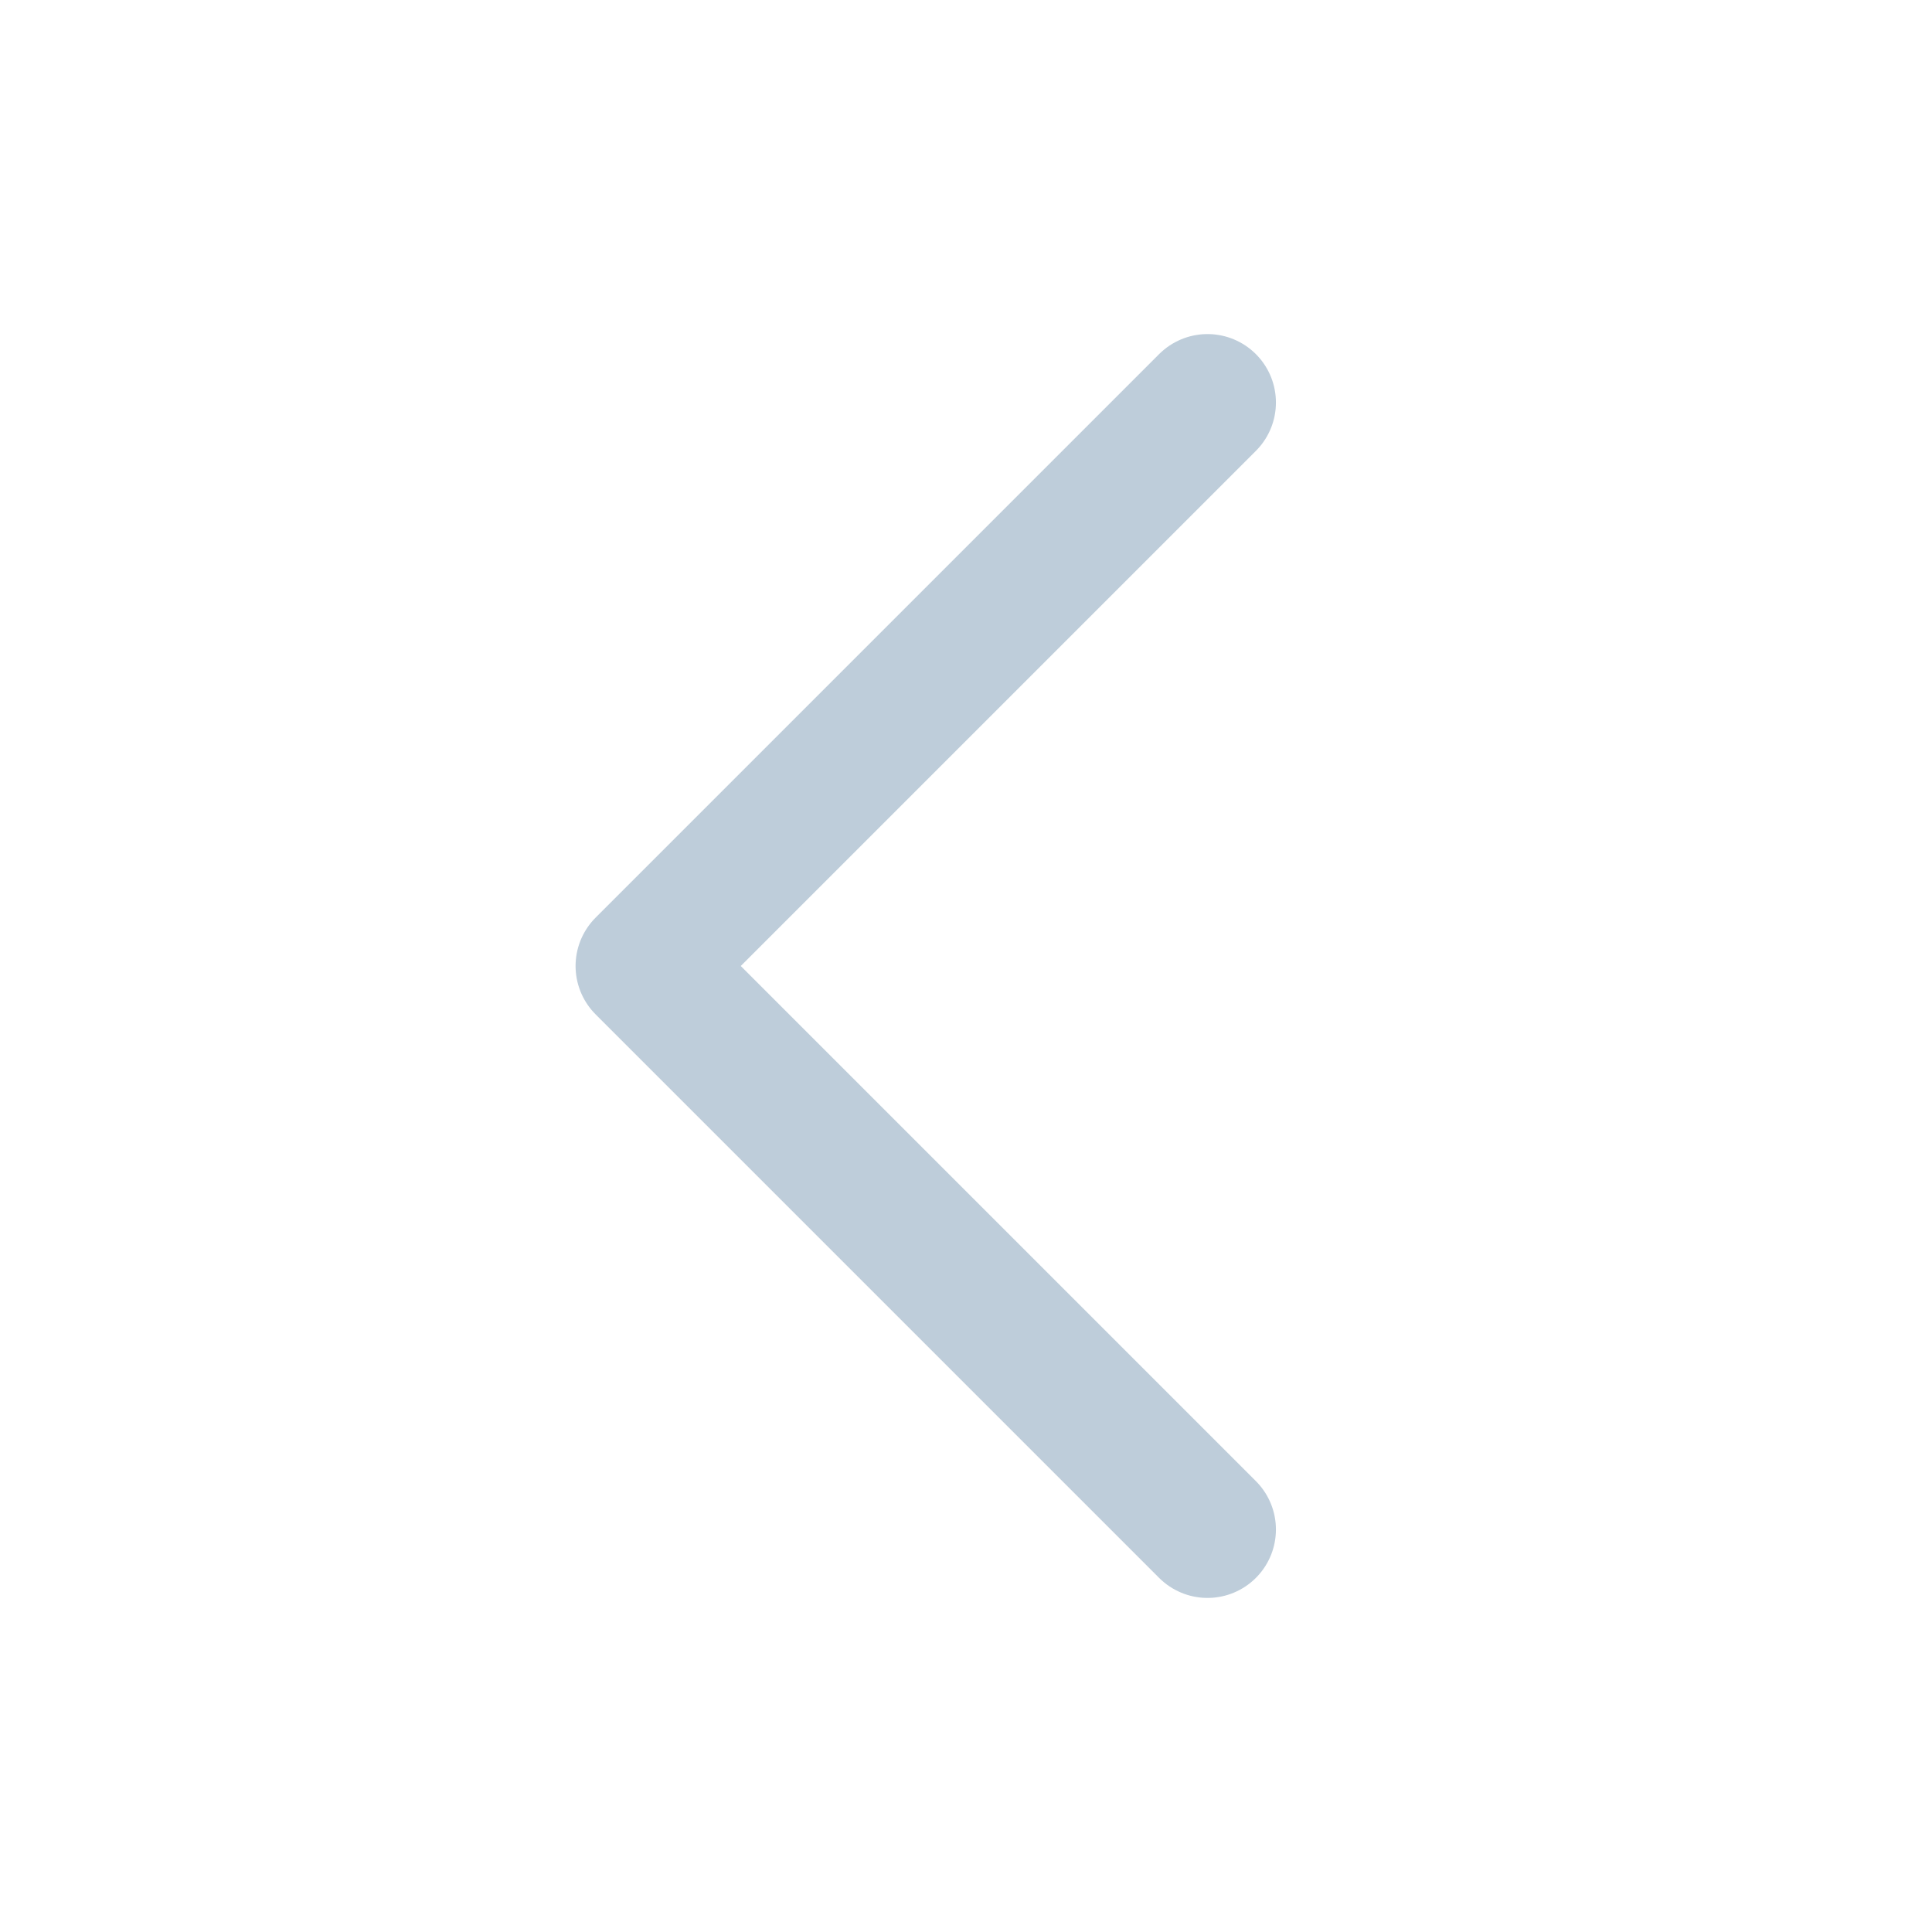
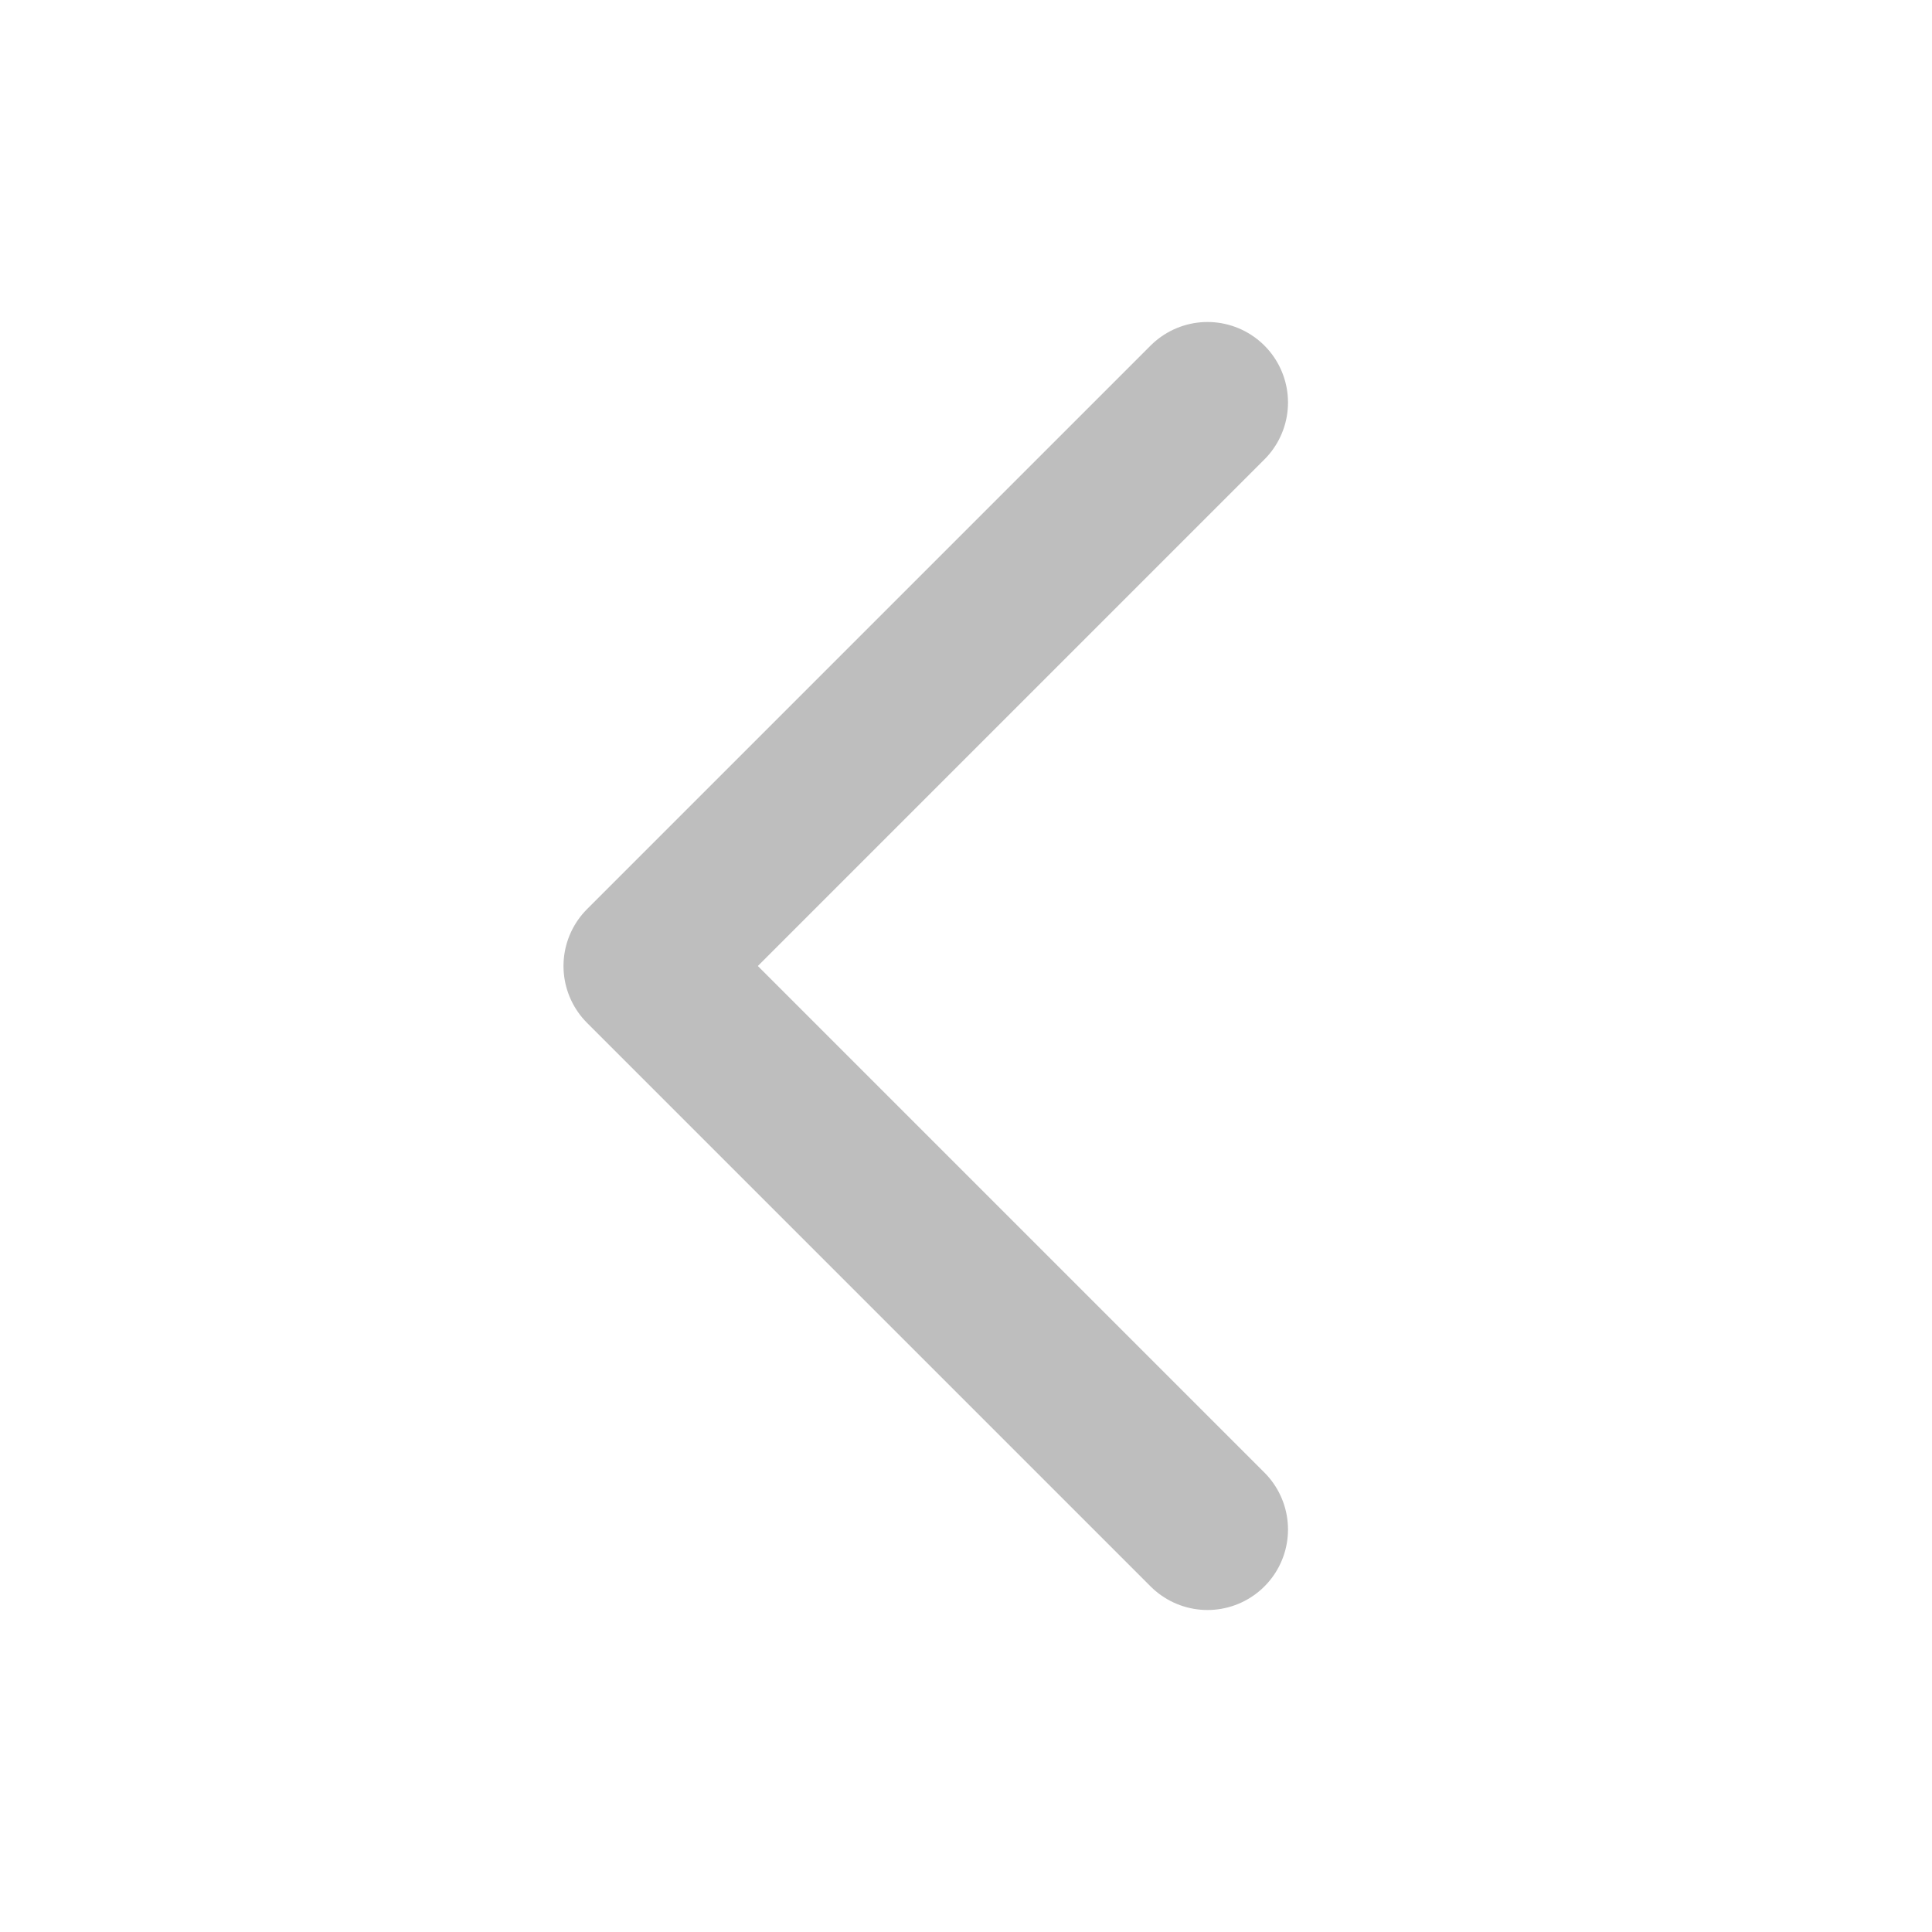
<svg xmlns="http://www.w3.org/2000/svg" width="24" height="24" viewBox="0 0 24 24">
-   <g fill="none" stroke="#becdda" stroke-width="1.7" stroke-linecap="round" stroke-linejoin="round">
-     <path d="m15 5-7 7 7 7" />
-   </g>
+   <polyline points="15,5 8,12 15,19" fill="none" stroke="#bebebe" stroke-width="2" stroke-linecap="round" stroke-linejoin="round" />
</svg>
